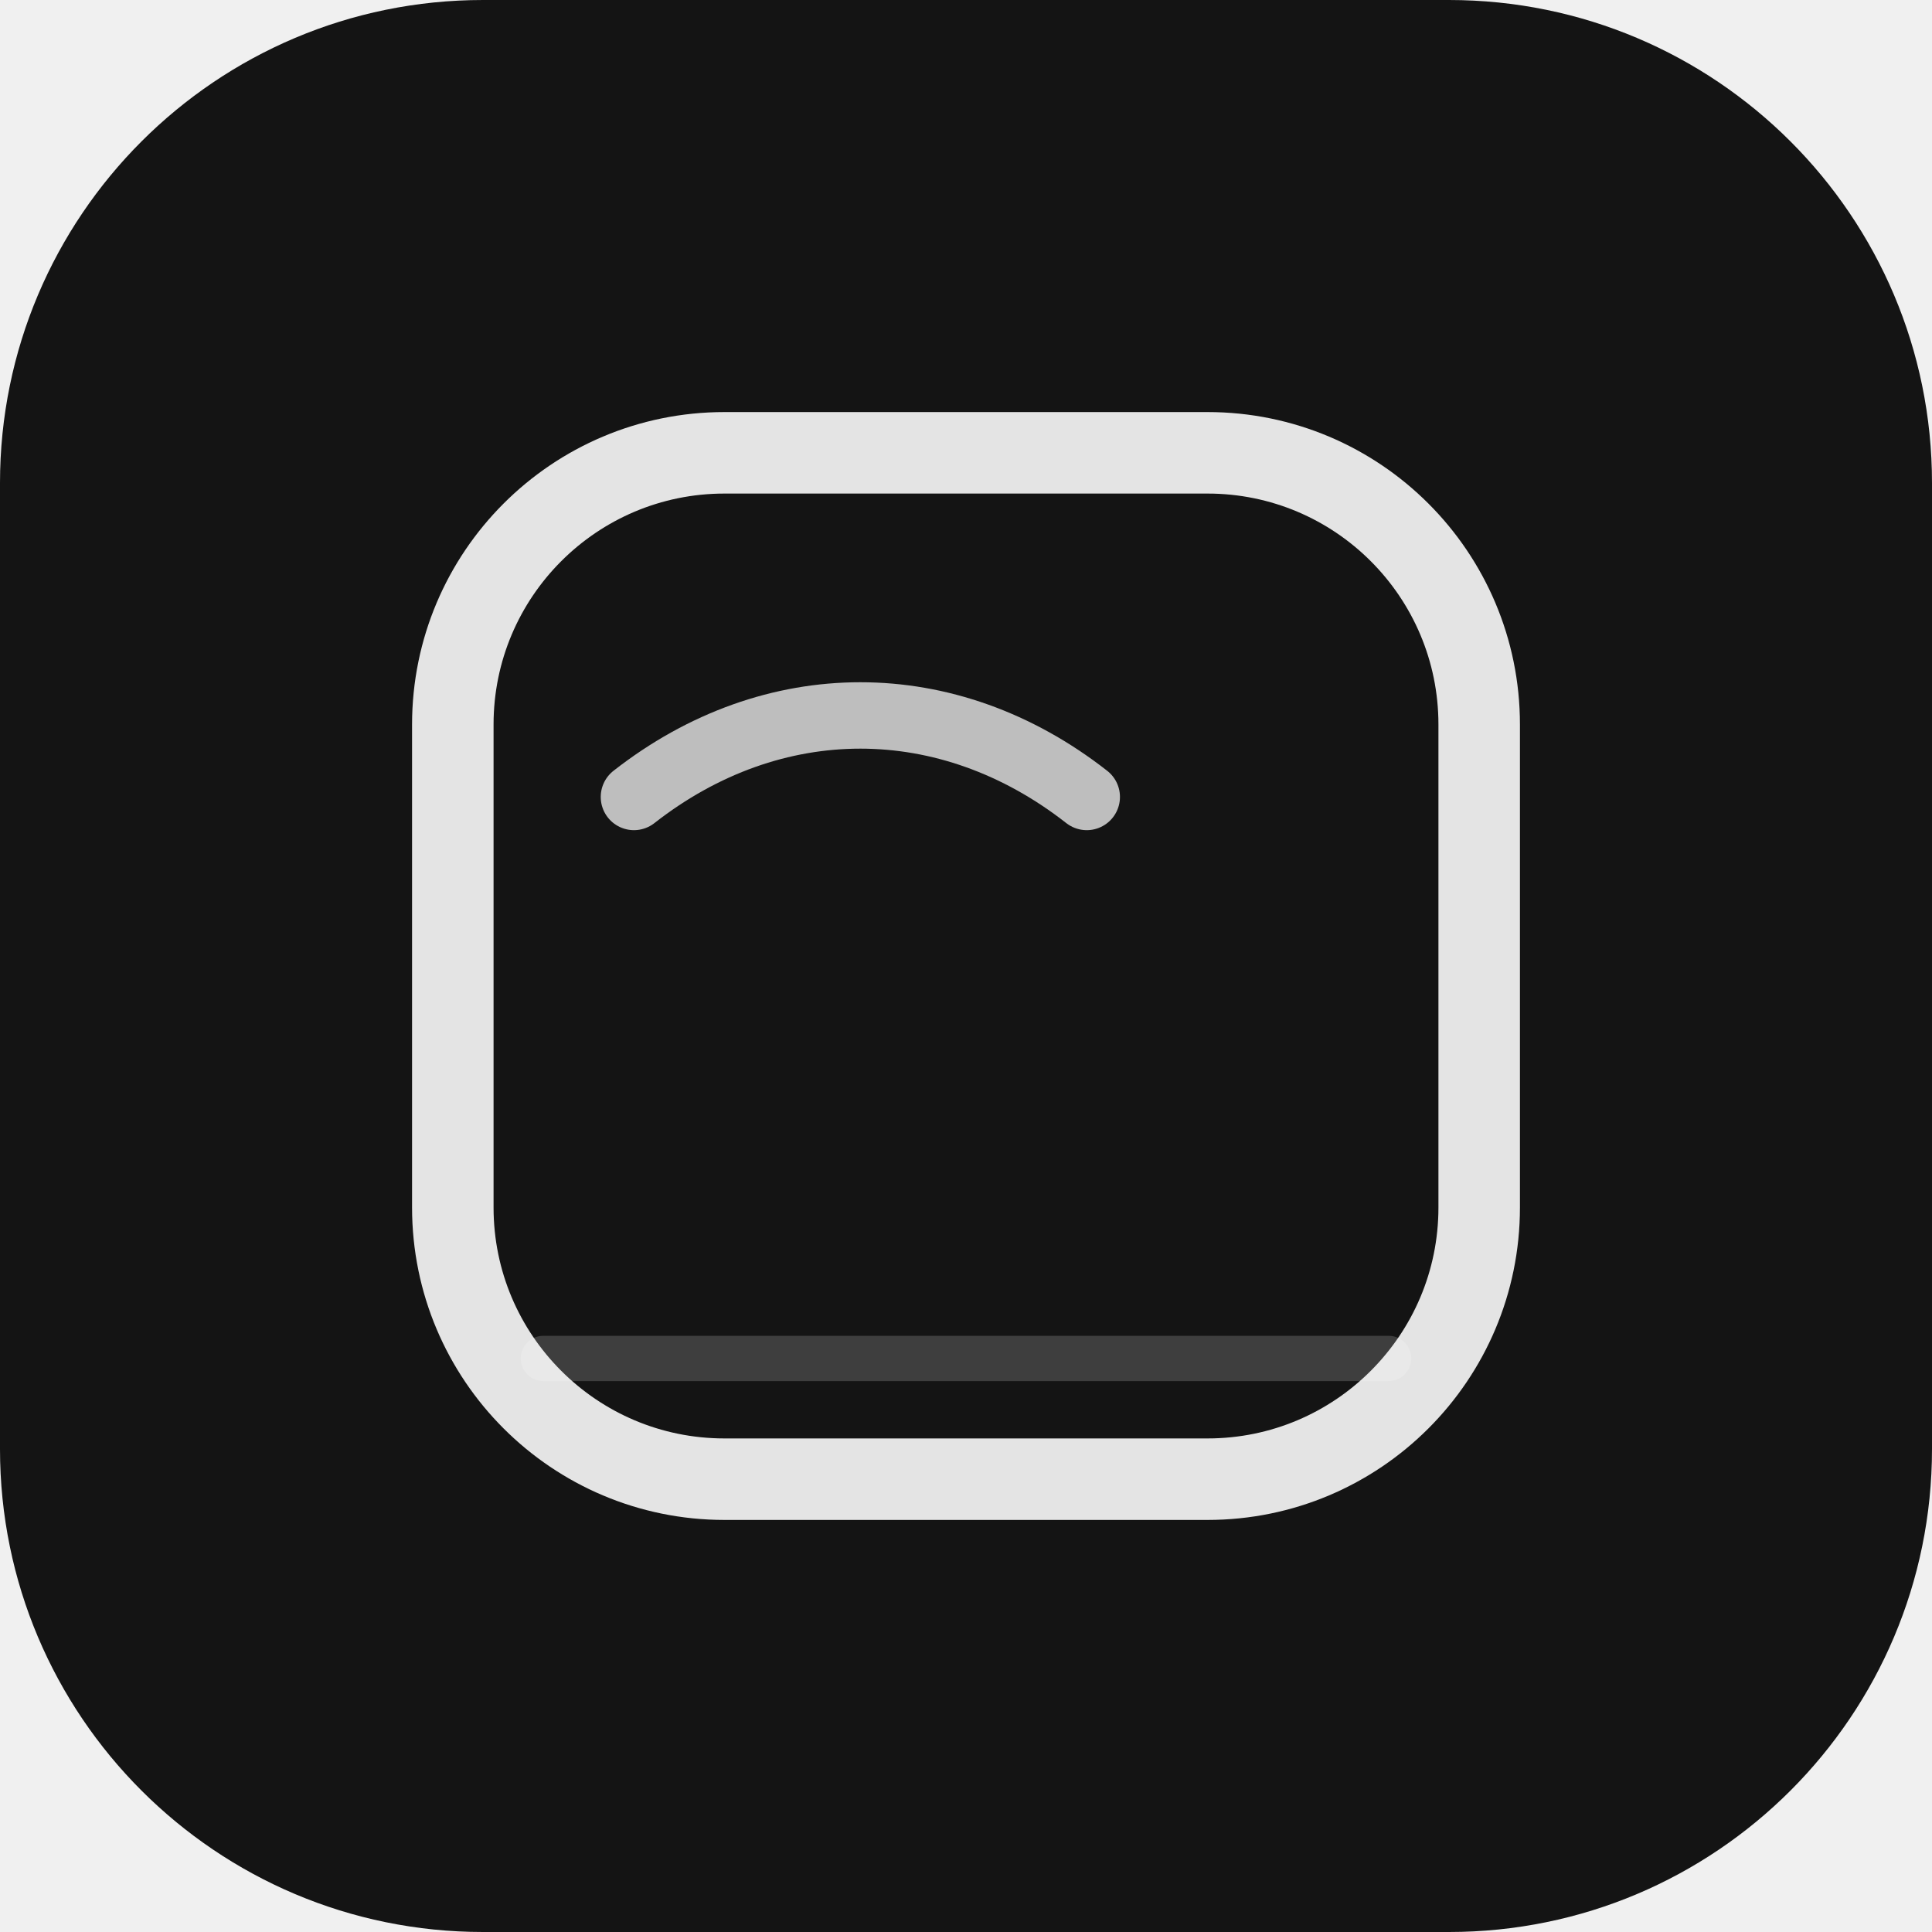
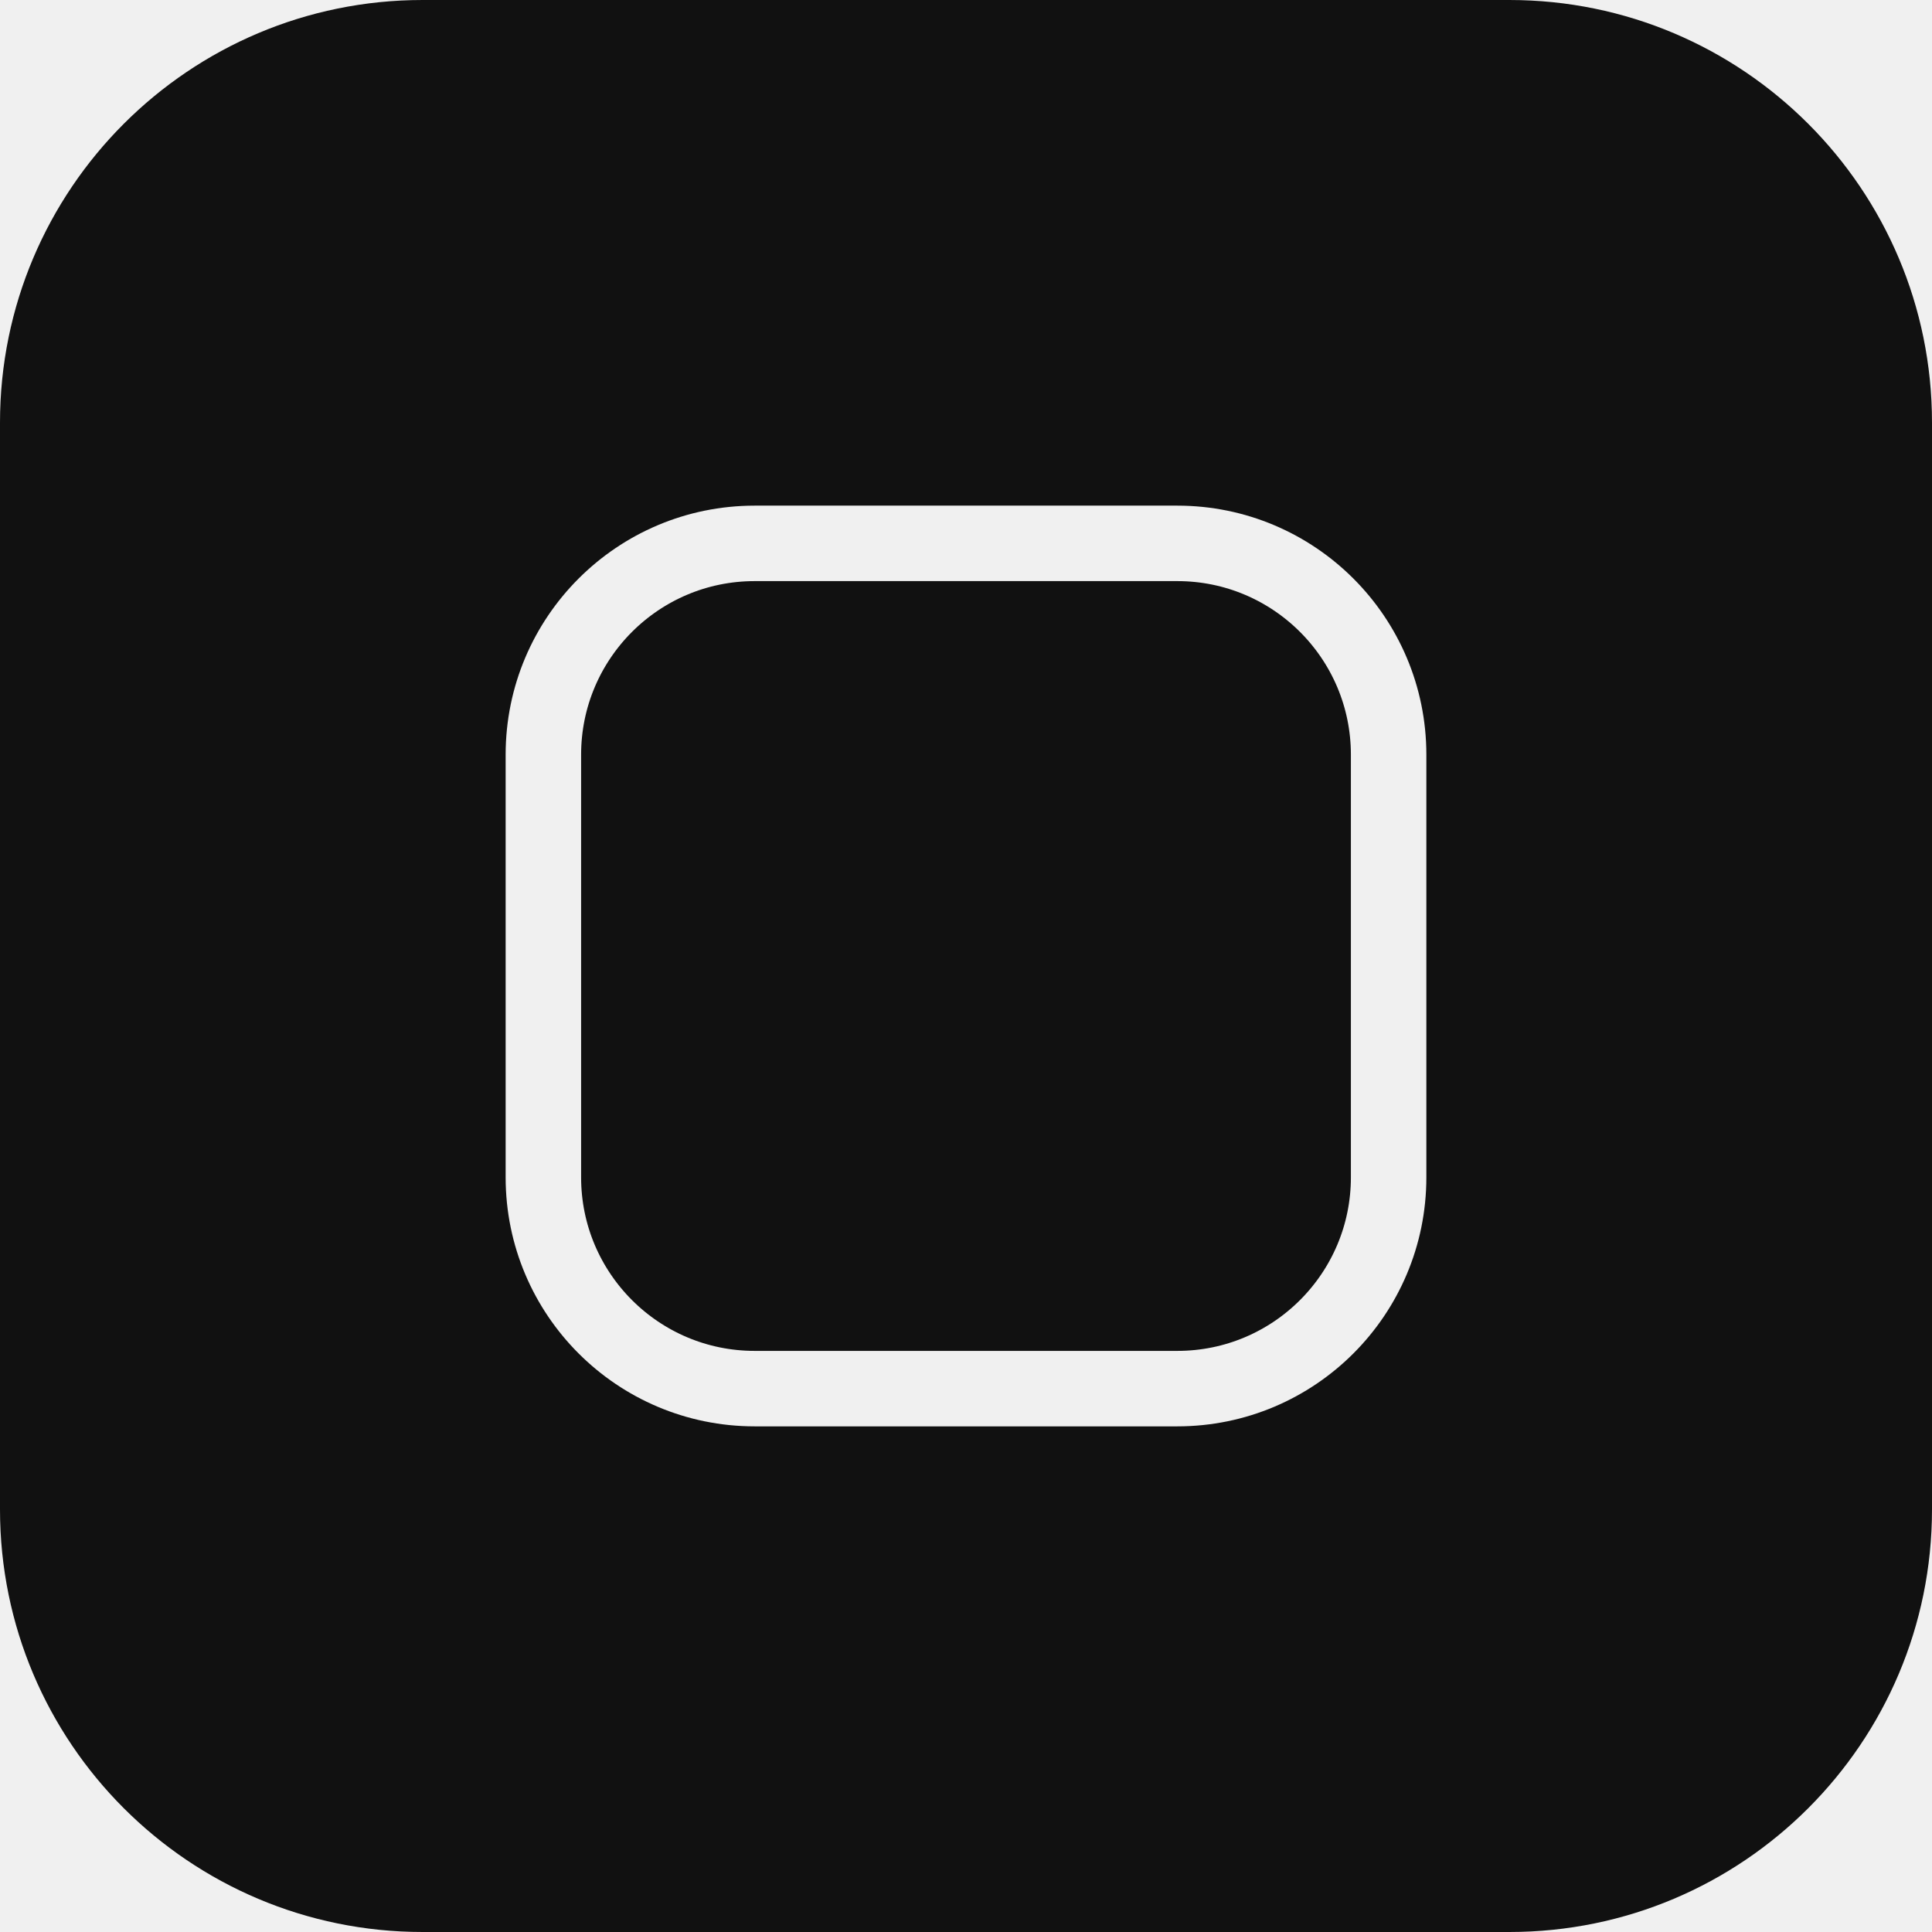
<svg xmlns="http://www.w3.org/2000/svg" viewBox="0 0 32 32" fill="none">
-   <rect width="32" height="32" rx="8" fill="#141414" />
-   <rect x="7.5" y="7.5" width="17" height="17" rx="4.5" stroke="#f5f5f5" stroke-width="1.35" opacity="0.92" />
-   <path d="M10.5 13.2c2.3-1.8 5.2-1.8 7.5 0" stroke="#ffffff" stroke-width="1.1" stroke-linecap="round" opacity="0.72" />
-   <path d="M9 22.5h14" stroke="#ffffff" stroke-width="0.75" stroke-linecap="round" opacity="0.18" />
+   <rect width="32" height="32" rx="7" fill="#111" />
+   <rect x="9" y="9" width="14" height="14" rx="3.5" stroke="#f0f0f0" stroke-width="1.25" />
</svg>
